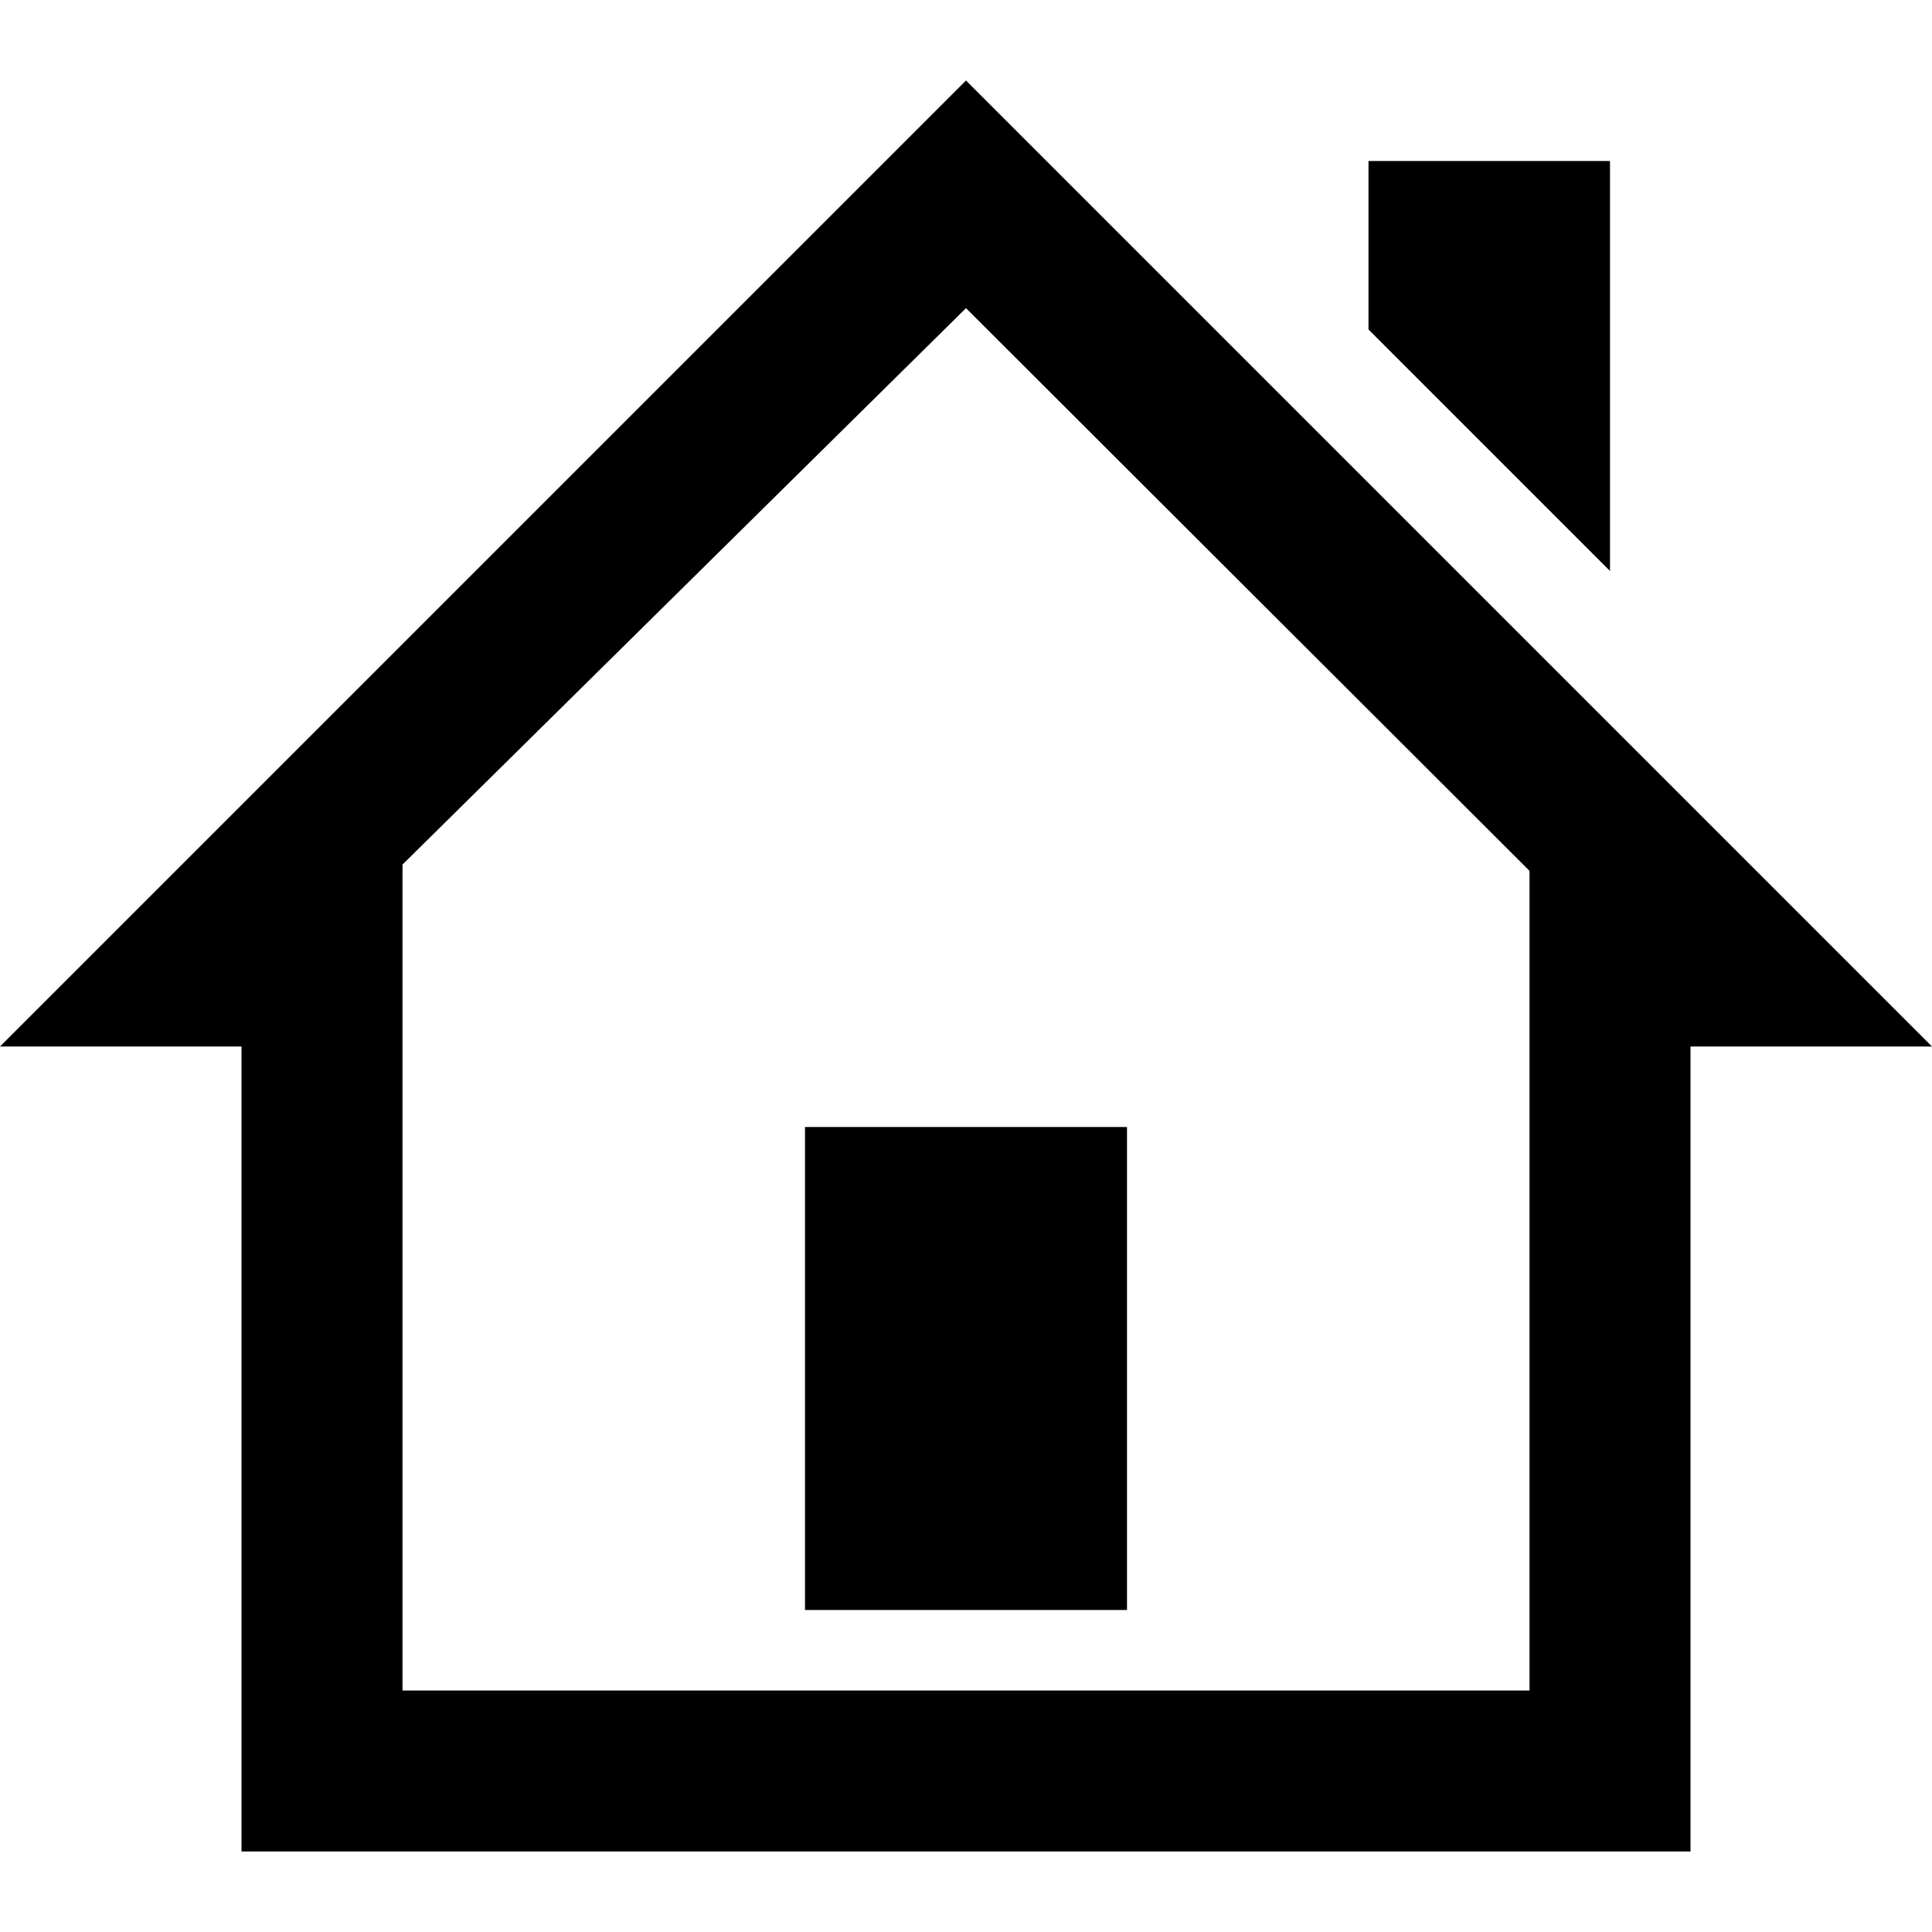
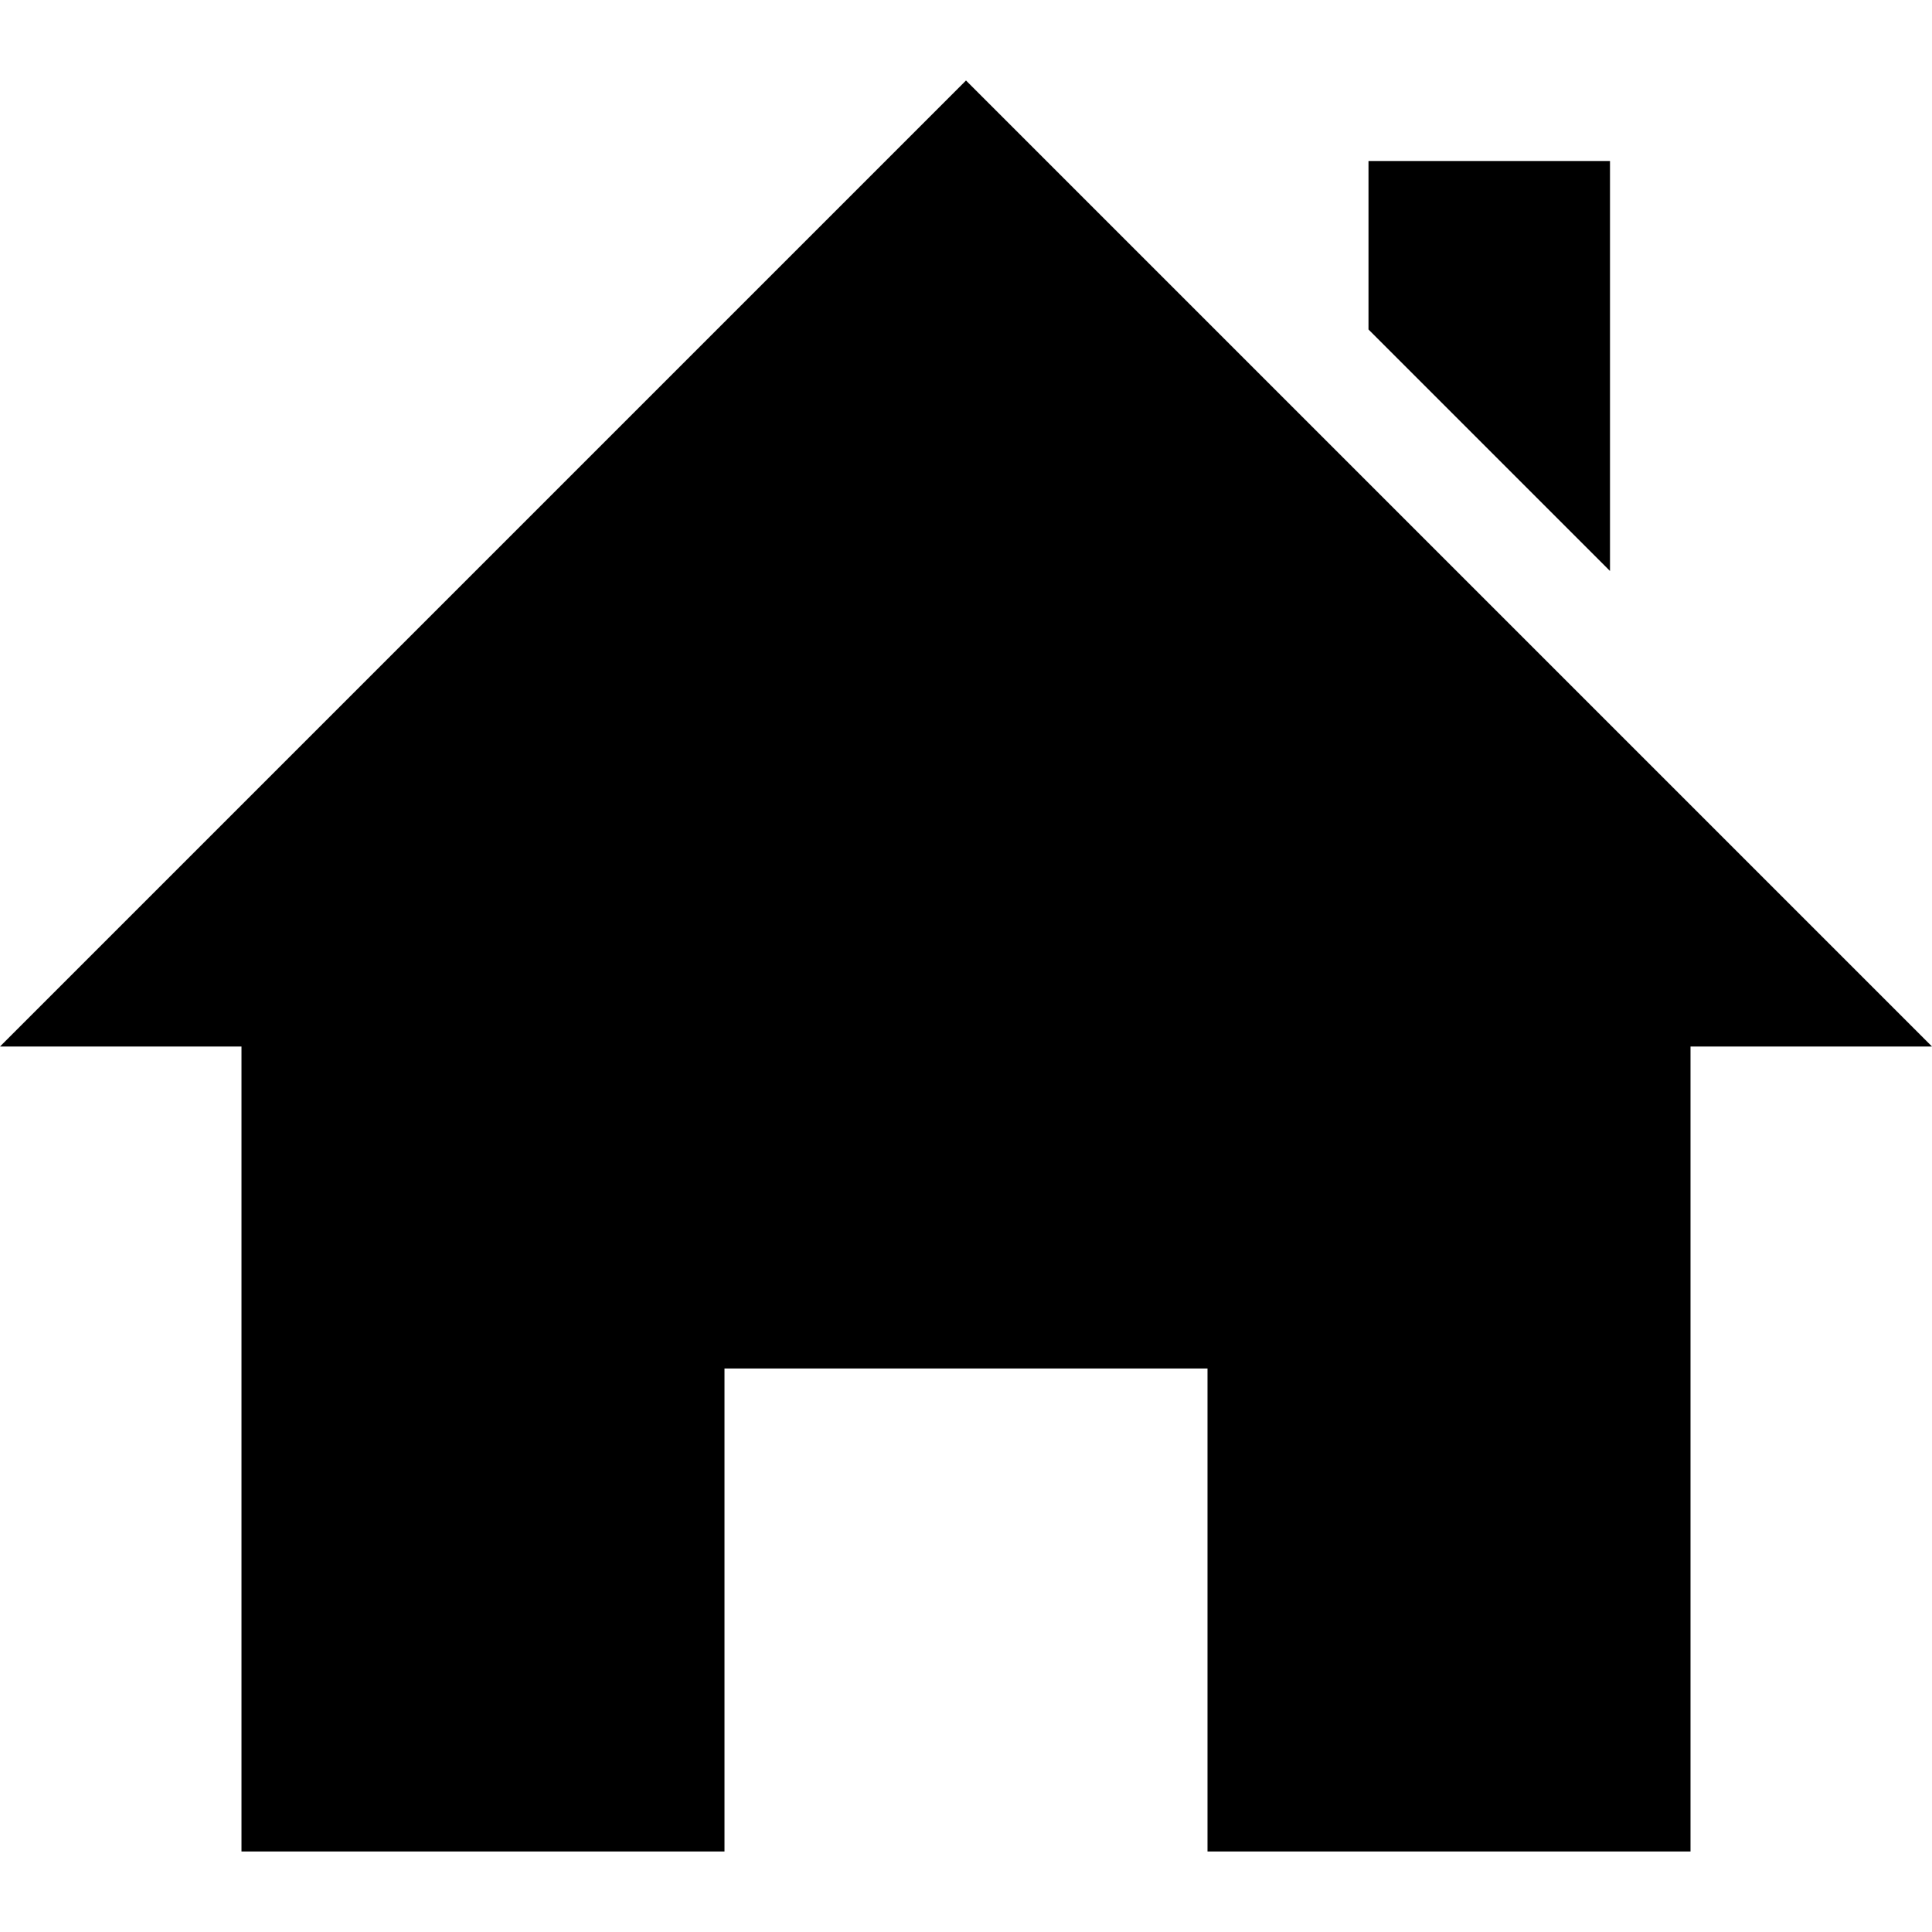
<svg xmlns="http://www.w3.org/2000/svg" width="1em" height="1em" fill="currentColor" viewBox="0 0 24 24">
-   <path d="M20 7.093v-5.093h-3v2.093l3 3zm4 5.907l-12-12-12 12h3v10h18v-10h3zm-5 8h-14v-10.26l7-6.912 7 6.99v10.182zm-5-1h-4v-6h4v6z" />
+   <path d="M21 13v10h-6v-6h-6v6h-6v-10h-3l12-12 12 12h-3zm-1-5.907v-5.093h-3v2.093l3 3z" />
</svg>
